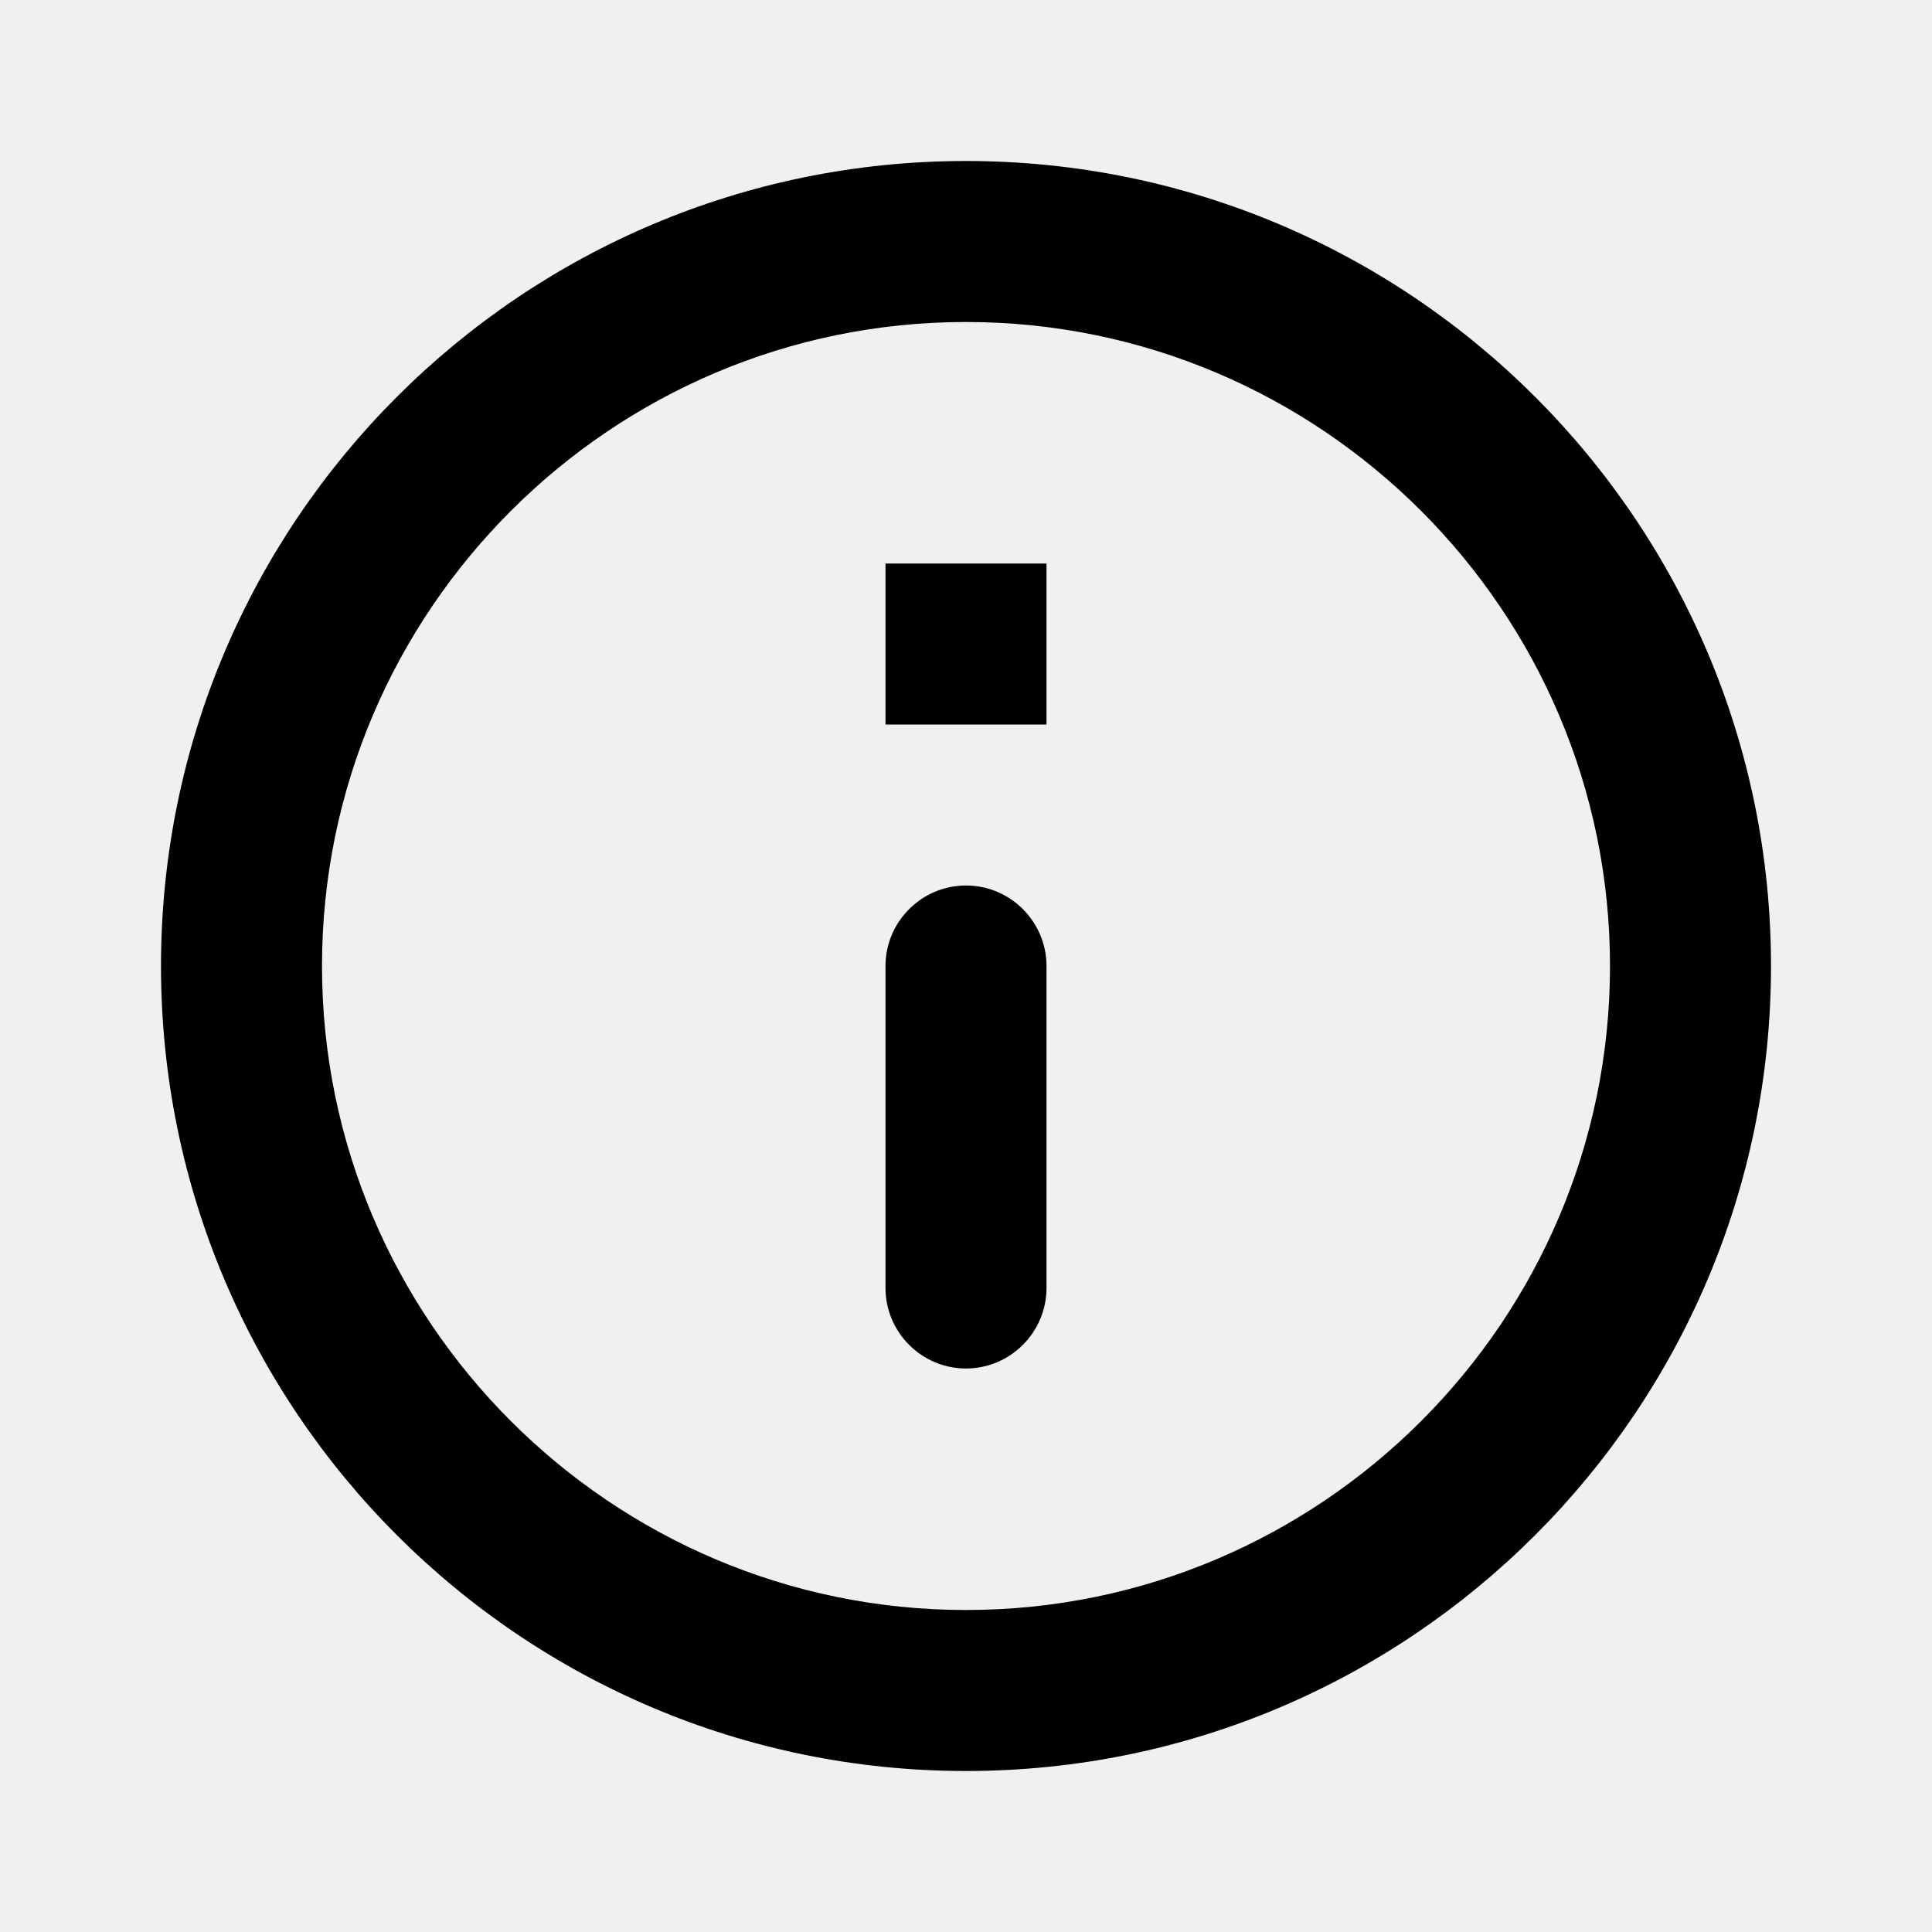
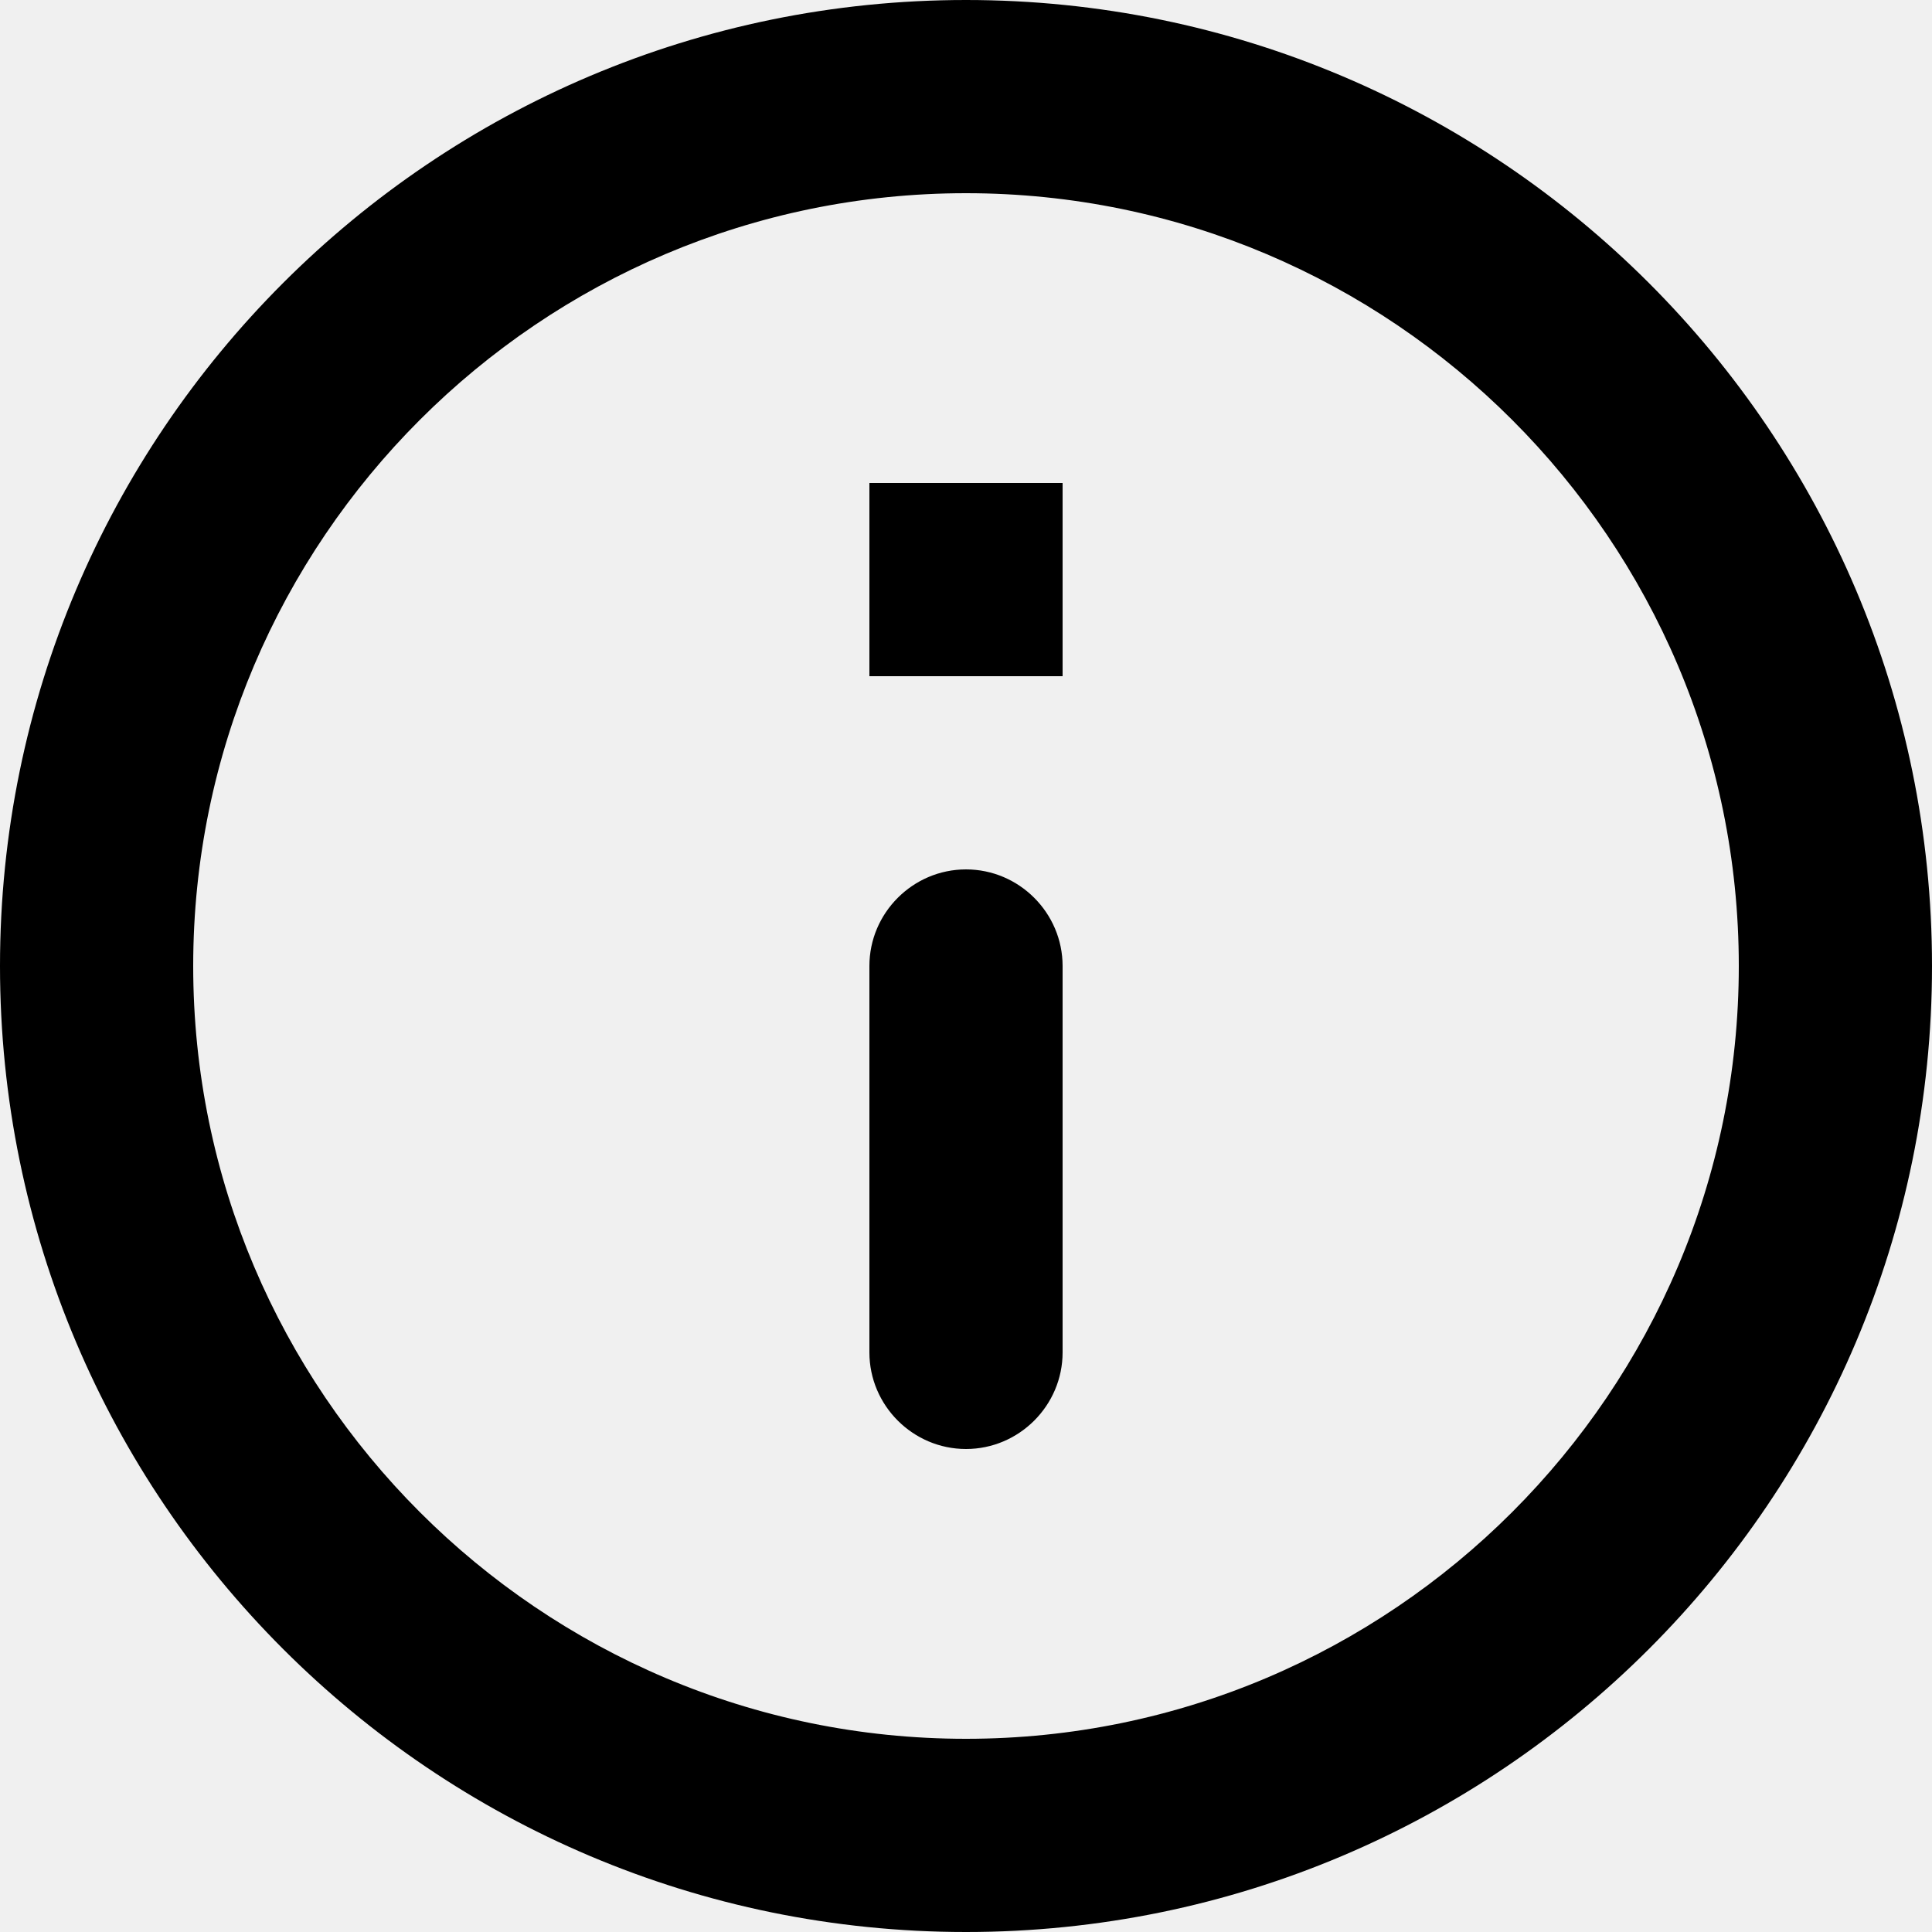
- <svg xmlns="http://www.w3.org/2000/svg" width="30" height="30" viewBox="0 0 30 30" fill="none">
-   <g clip-path="url(#clip0_42_427)">
-     <path d="M13.75 8.75H16.25V11.25H13.75V8.75ZM15 21.25C15.688 21.25 16.25 20.688 16.25 20V15C16.25 14.312 15.688 13.75 15 13.75C14.312 13.75 13.75 14.312 13.75 15V20C13.75 20.688 14.312 21.25 15 21.25ZM15 2.5C8.1 2.5 2.5 8.1 2.5 15C2.5 21.9 8.1 27.5 15 27.5C21.9 27.5 27.5 21.9 27.5 15C27.5 8.1 21.9 2.5 15 2.5ZM15 25C9.488 25 5 20.512 5 15C5 9.488 9.488 5 15 5C20.512 5 25 9.488 25 15C25 20.512 20.512 25 15 25Z" fill="black" />
-   </g>
-   <defs>
-     <clipPath id="clip0_42_427">
-       <rect width="30" height="30" fill="white" />
-     </clipPath>
-   </defs>
+ <svg xmlns="http://www.w3.org/2000/svg" width="31" height="31" viewBox="0 0 31 31" fill="none">
+   <path d="M13.95 7.75H17.05V10.85H13.95V7.75ZM15.5 23.25C16.352 23.25 17.05 22.552 17.05 21.7V15.5C17.05 14.648 16.352 13.95 15.5 13.95C14.648 13.95 13.95 14.648 13.95 15.5V21.7C13.95 22.552 14.648 23.25 15.5 23.25ZM15.5 0C6.944 0 0 6.944 0 15.5C0 24.056 6.944 31 15.5 31C24.056 31 31 24.056 31 15.5C31 6.944 24.056 0 15.5 0ZM15.5 27.9C8.665 27.9 3.1 22.335 3.1 15.5C3.1 8.665 8.665 3.1 15.5 3.1C22.335 3.1 27.9 8.665 27.9 15.5C27.9 22.335 22.335 27.9 15.5 27.9Z" fill="currentColor" />
</svg>
